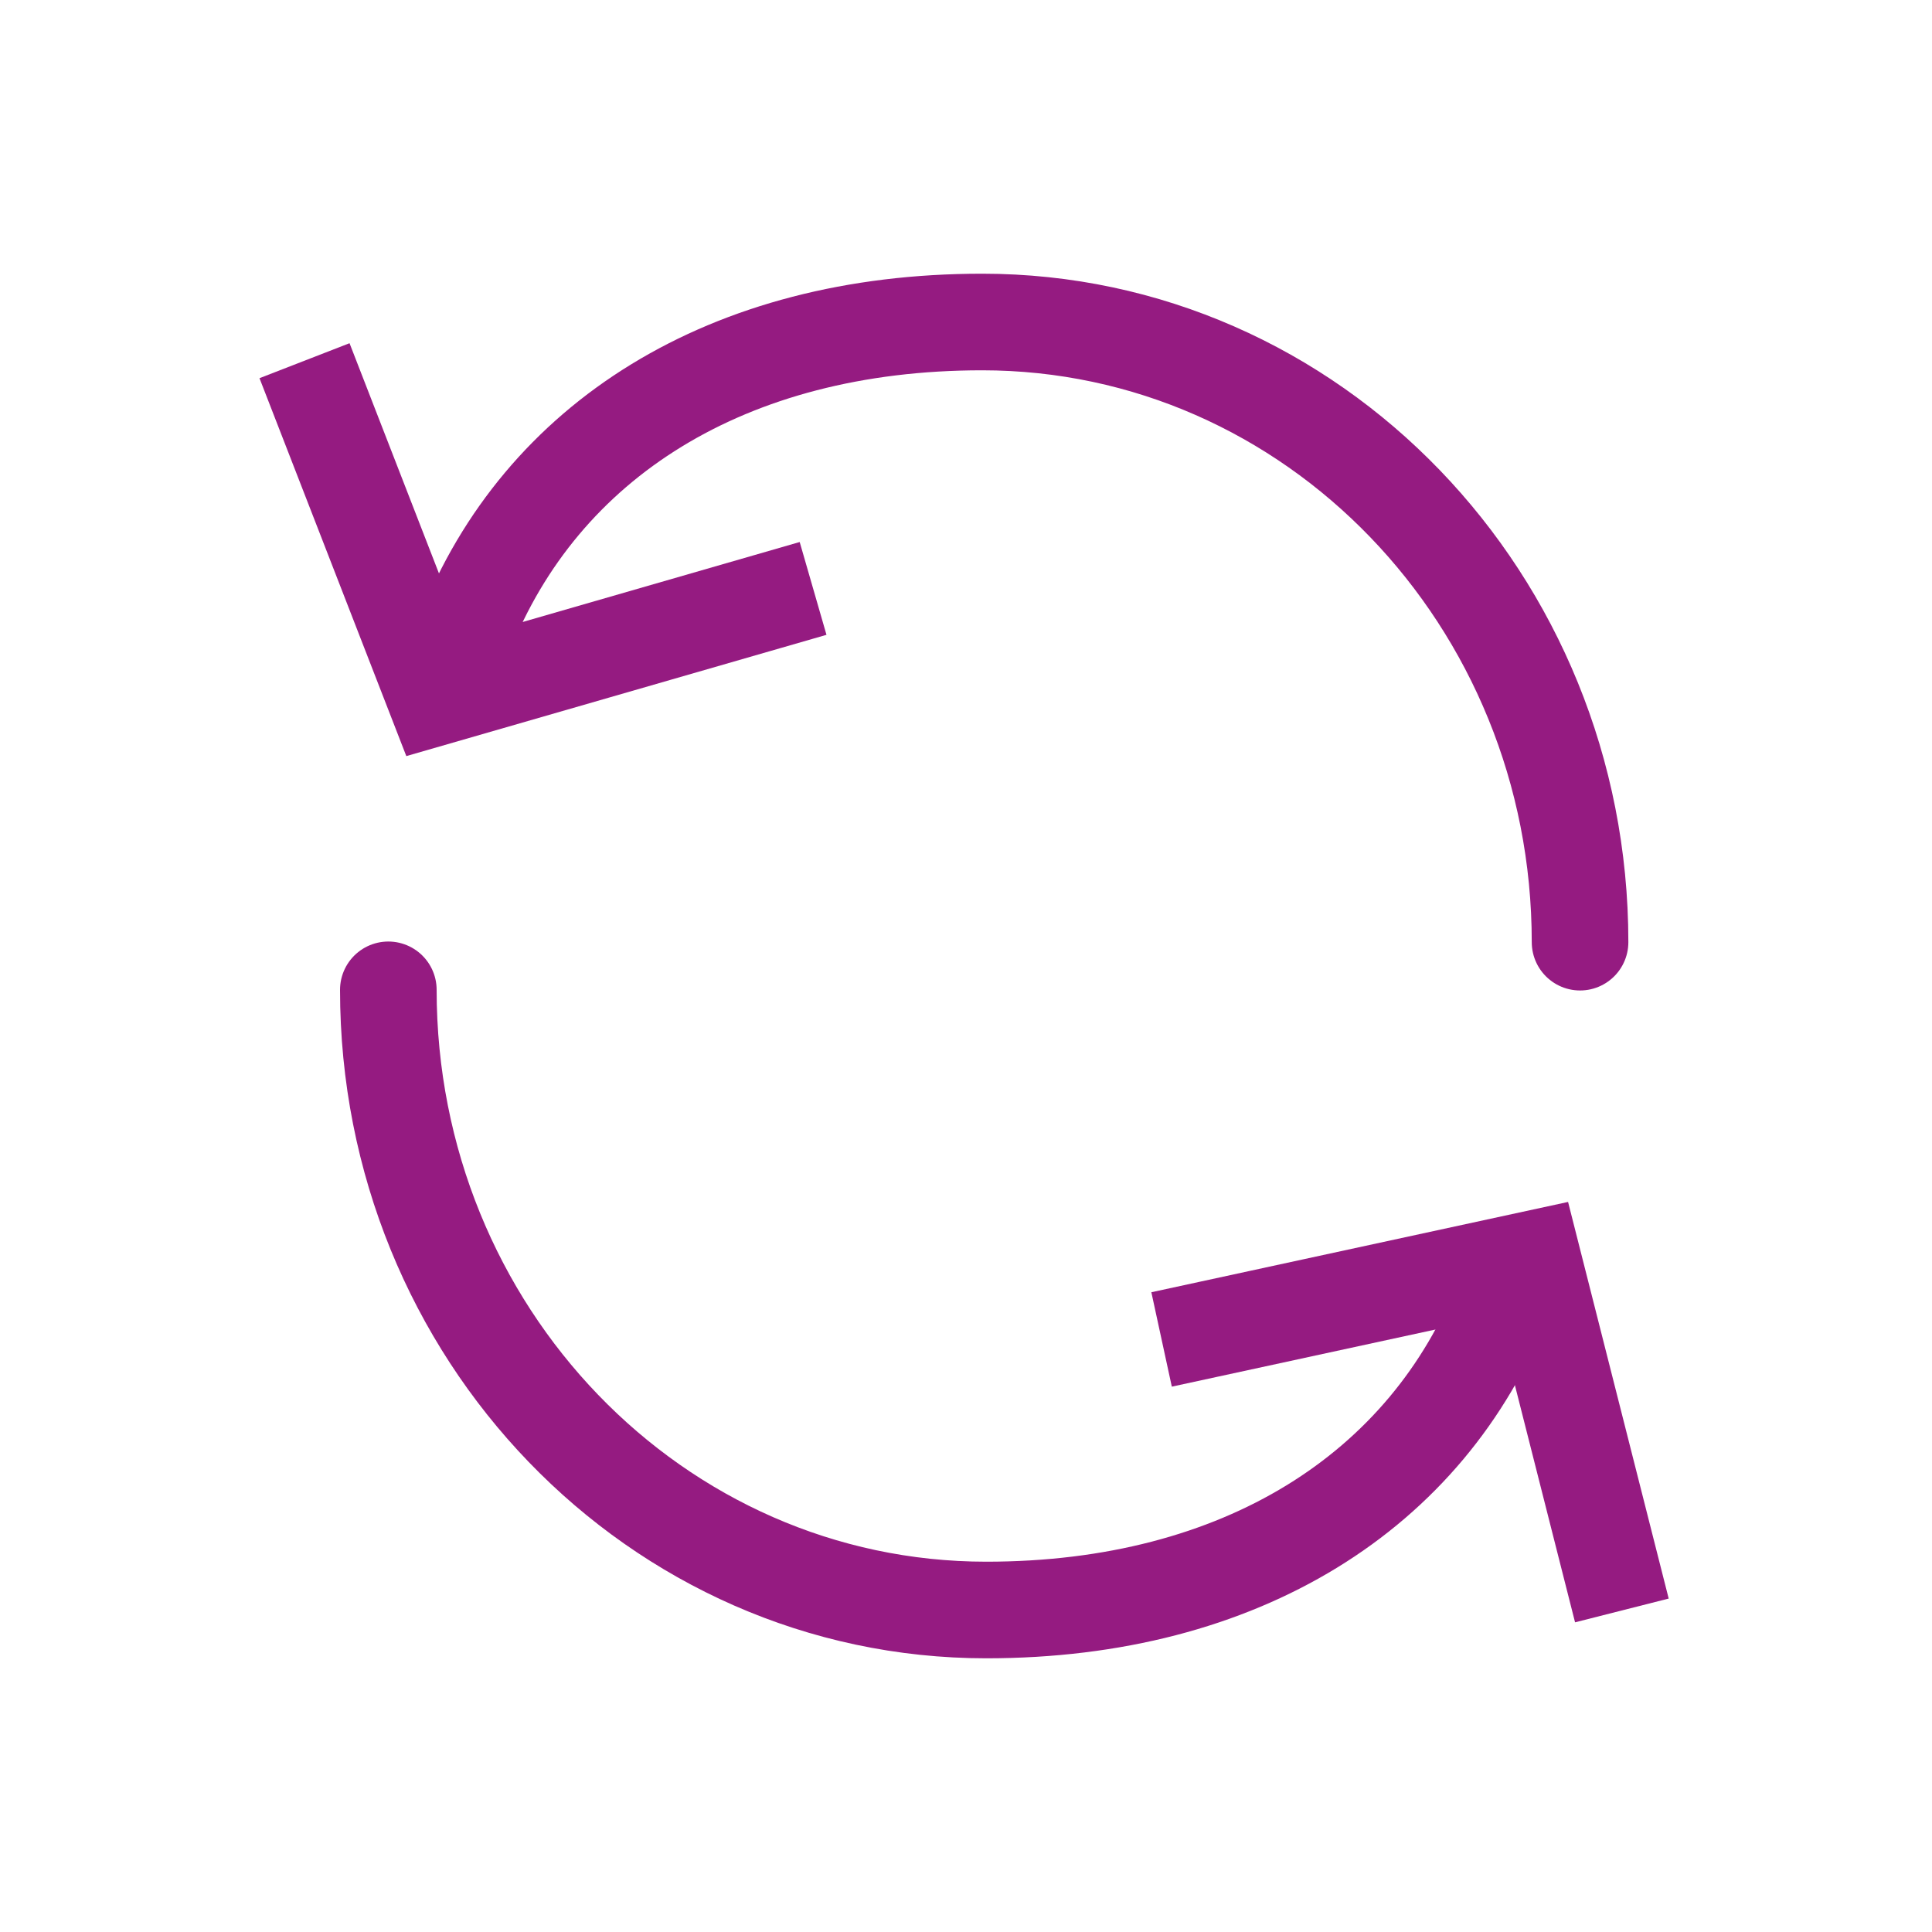
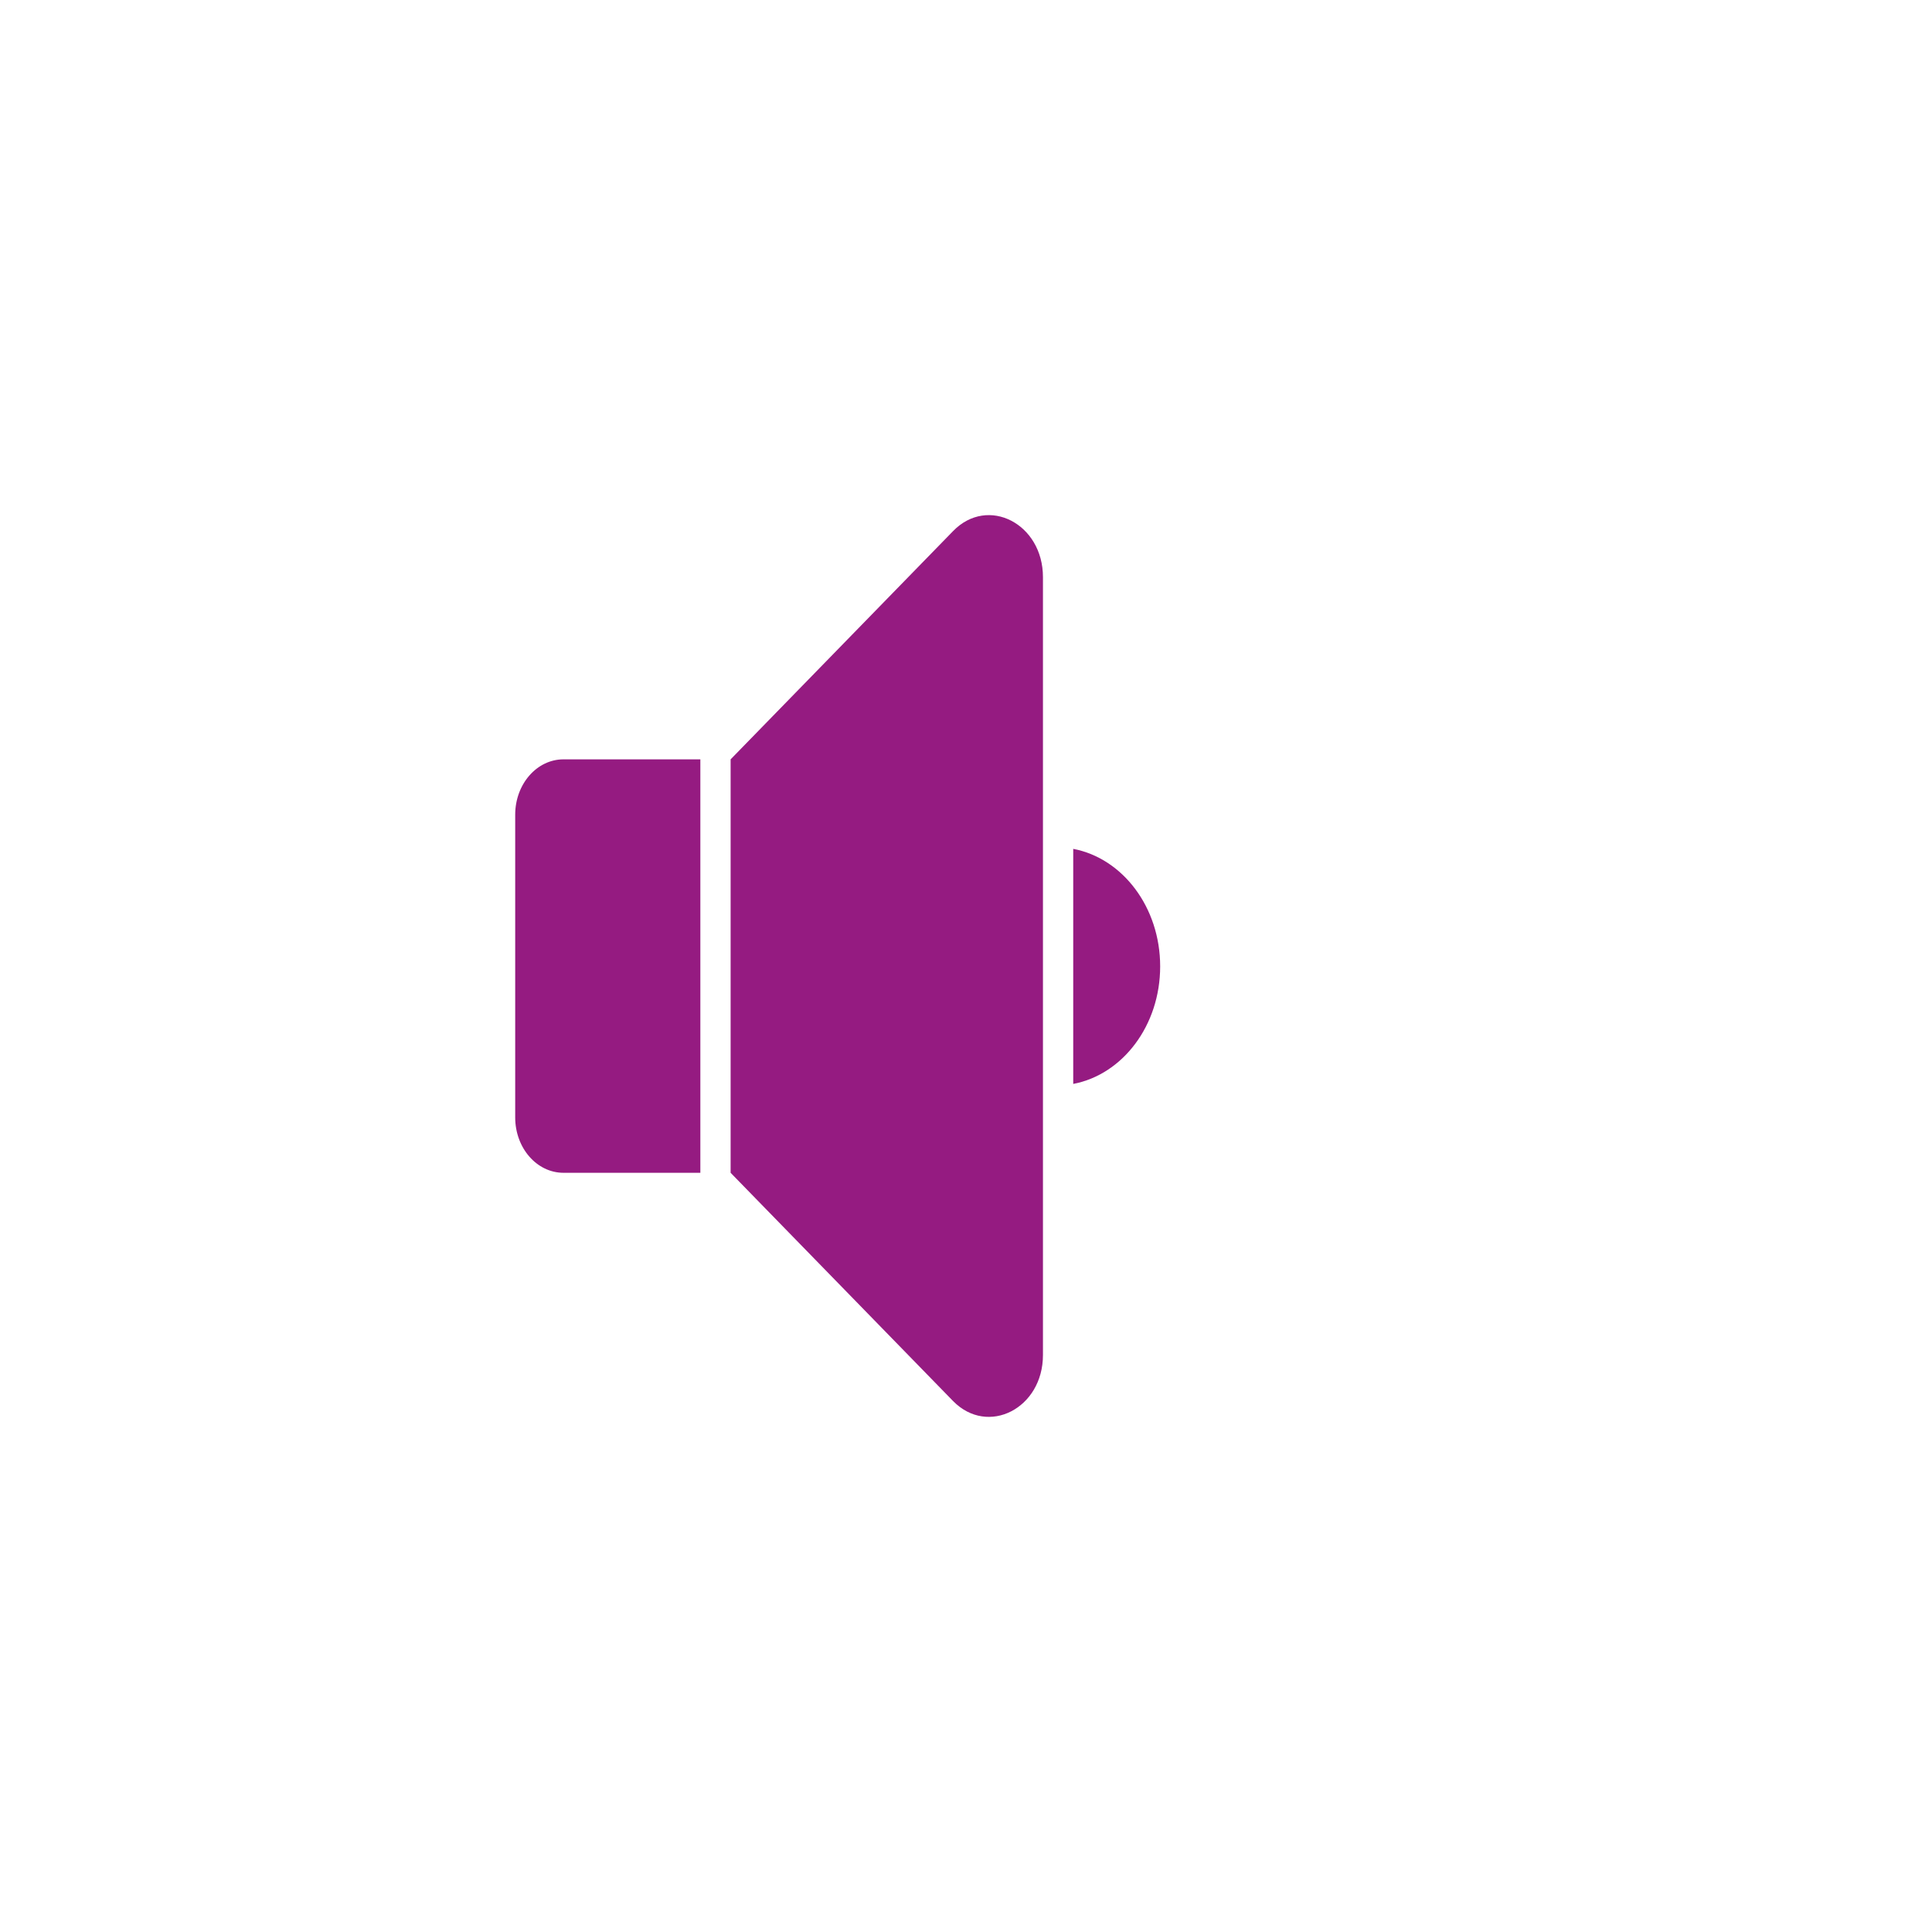
- <svg xmlns="http://www.w3.org/2000/svg" id="eaB9RMFZDWL1" viewBox="0 0 60 60" shape-rendering="geometricPrecision" text-rendering="geometricPrecision" project-id="230b9b9315274430989e92176e8fbf08" export-id="38e17dac8c3747298e0134c71ea30c6d" cached="false">
-   <g id="eaB9RMFZDWL2" transform="translate(8.06 8.5)">
+ <svg xmlns="http://www.w3.org/2000/svg" id="eY2WlgDSBXf1" viewBox="0 0 60 60" shape-rendering="geometricPrecision" text-rendering="geometricPrecision" project-id="5ce4916109b242eeaeb28f2d064e6d23" export-id="dfc39830a1704615bc5b1e04ccfba80a" cached="false">
+   <g transform="translate(16 16.00221)">
    <g>
-       <g>
-         <path d="M38.63,31.8c-2.36,6.02-8.16,9.7-16.06,9.7C12.31,41.5,4,32.88,4,22.24" fill="none" stroke="#951b81" stroke-width="3" stroke-linecap="round" stroke-miterlimit="10" />
-         <polyline points="41.94,40.06 39.54,30.6 29.48,32.78" fill="none" stroke="#951b81" stroke-width="3" stroke-linecap="square" stroke-miterlimit="10" />
-       </g>
-       <g>
-         <path d="M6.37,11.2c2.37-6.02,8.16-9.7,16.07-9.7c10.26,0,18.57,8.62,18.57,19.26" fill="none" stroke="#951b81" stroke-width="3" stroke-linecap="round" stroke-miterlimit="10" />
-         <polyline points="1.94,4.1 5.46,13.16 15.75,10.19" fill="none" stroke="#951b81" stroke-width="3" stroke-linecap="square" stroke-miterlimit="10" />
-       </g>
+       <path d="M0,9.3v9.4c0,.95.67,1.72,1.5,1.72h4.25v-12.84h-4.25C0.67,7.58,0,8.35,0,9.3Z" fill="#951b81" />
+       <path d="M13.6,0.49L6.69,7.58v12.84l6.91,7.09c1.08,1.1,2.79.23,2.79-1.43v-24.16c0-1.66-1.71-2.54-2.79-1.43Z" fill="#951b81" />
+       <path d="M17.33,10.35v7.31c1.53-.29,2.7-1.81,2.7-3.65s-1.17-3.36-2.7-3.65v-.01Z" fill="#951b81" />
+       <path id="eY2WlgDSBXf7" d="M21.59,9.89c-.23-.35-.66-.43-.97-.17s-.37.76-.15,1.11c.59.92.9,2.02.9,3.17s-.31,2.25-.9,3.17c-.23.35-.16.85.15,1.11.12.1.27.15.41.15.21,0,.42-.11.56-.32.77-1.2,1.17-2.62,1.17-4.11s-.41-2.91-1.17-4.11Z" opacity="0" fill="#951b81" />
+       <path id="eY2WlgDSBXf8" d="M23.7,7.96c-.23-.35-.66-.42-.97-.16s-.37.76-.14,1.11c.97,1.47,1.48,3.23,1.48,5.08s-.51,3.61-1.48,5.08c-.23.35-.17.85.14,1.11.12.11.27.16.42.16.21,0,.42-.11.55-.32c1.15-1.75,1.75-3.84,1.75-6.04s-.61-4.28-1.75-6.04v.02Z" opacity="0" fill="#951b81" />
+       <path id="eY2WlgDSBXf9" d="M27.39,9.79C27,8.48,26.43,7.26,25.7,6.15c-.23-.35-.67-.42-.97-.15s-.36.77-.13,1.12c.64.97,1.14,2.04,1.48,3.19.35,1.19.53,2.43.53,3.7s-.18,2.51-.53,3.7c-.34,1.15-.84,2.22-1.48,3.19-.23.35-.17.85.13,1.12.13.11.27.16.42.16.21,0,.42-.11.55-.31.73-1.1,1.3-2.33,1.69-3.64.4-1.35.61-2.77.61-4.21s-.2-2.86-.61-4.21v-.02Z" opacity="0" fill="#951b81" />
    </g>
  </g>
</svg>
